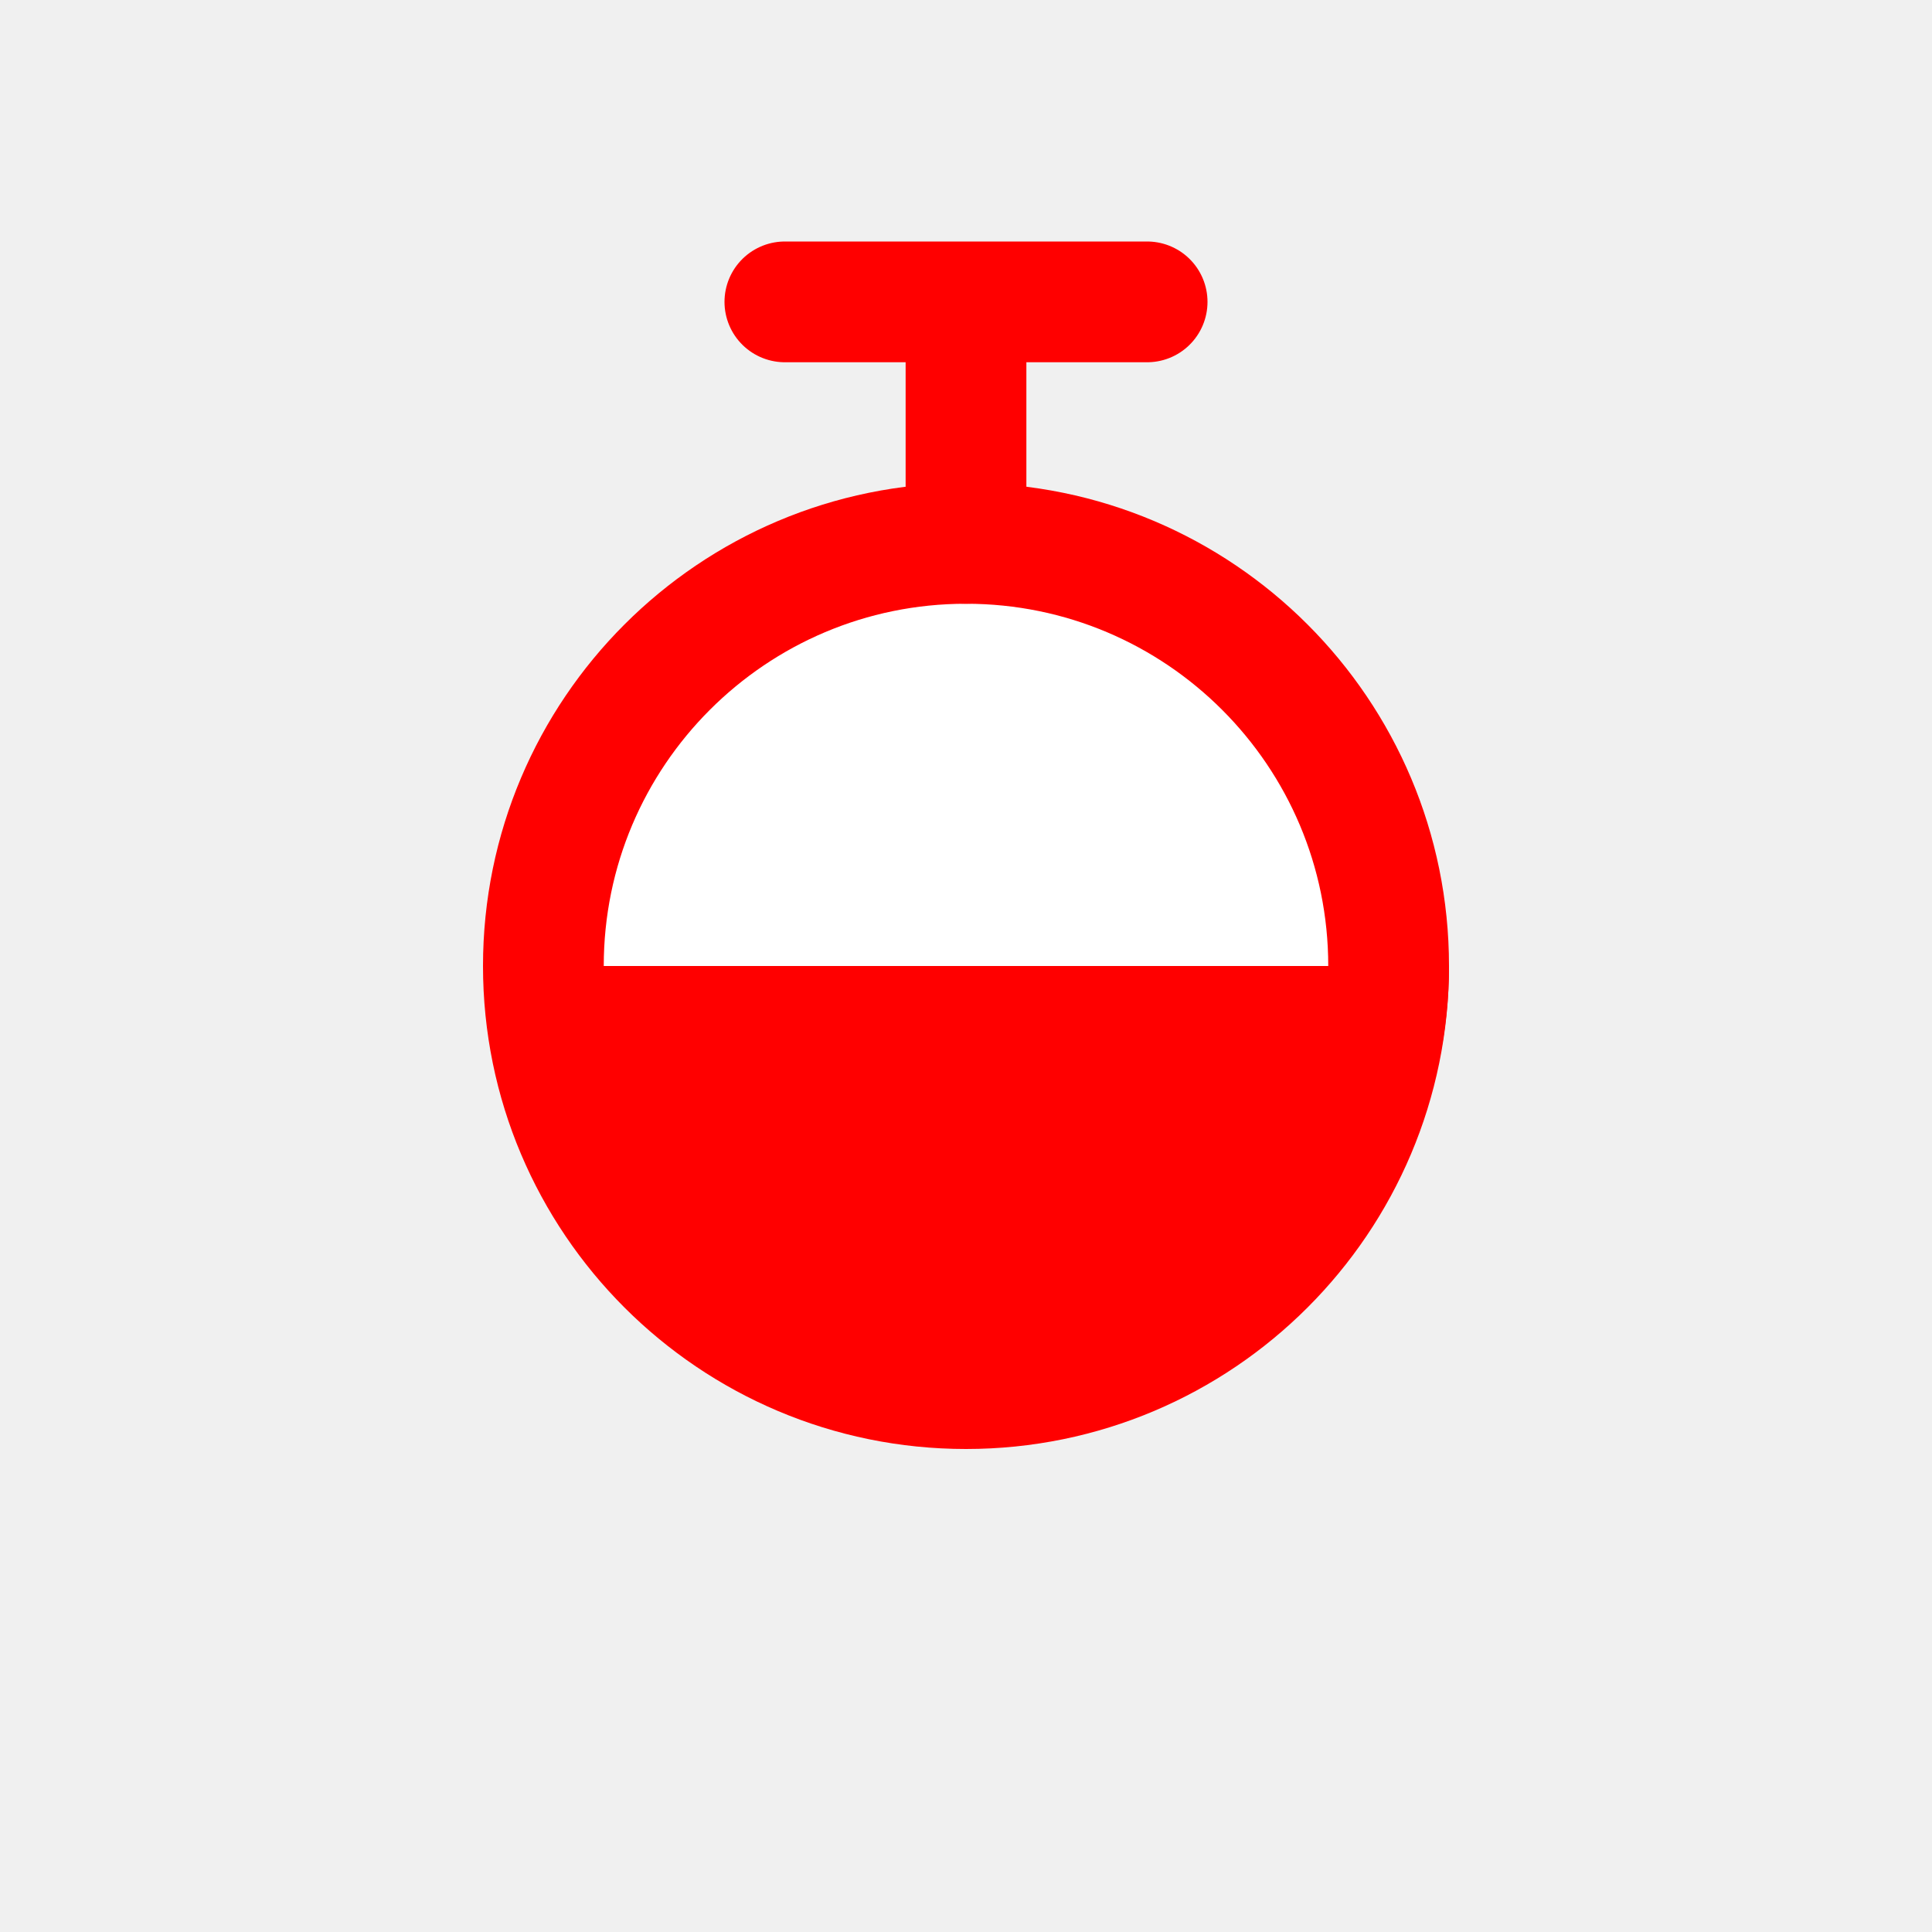
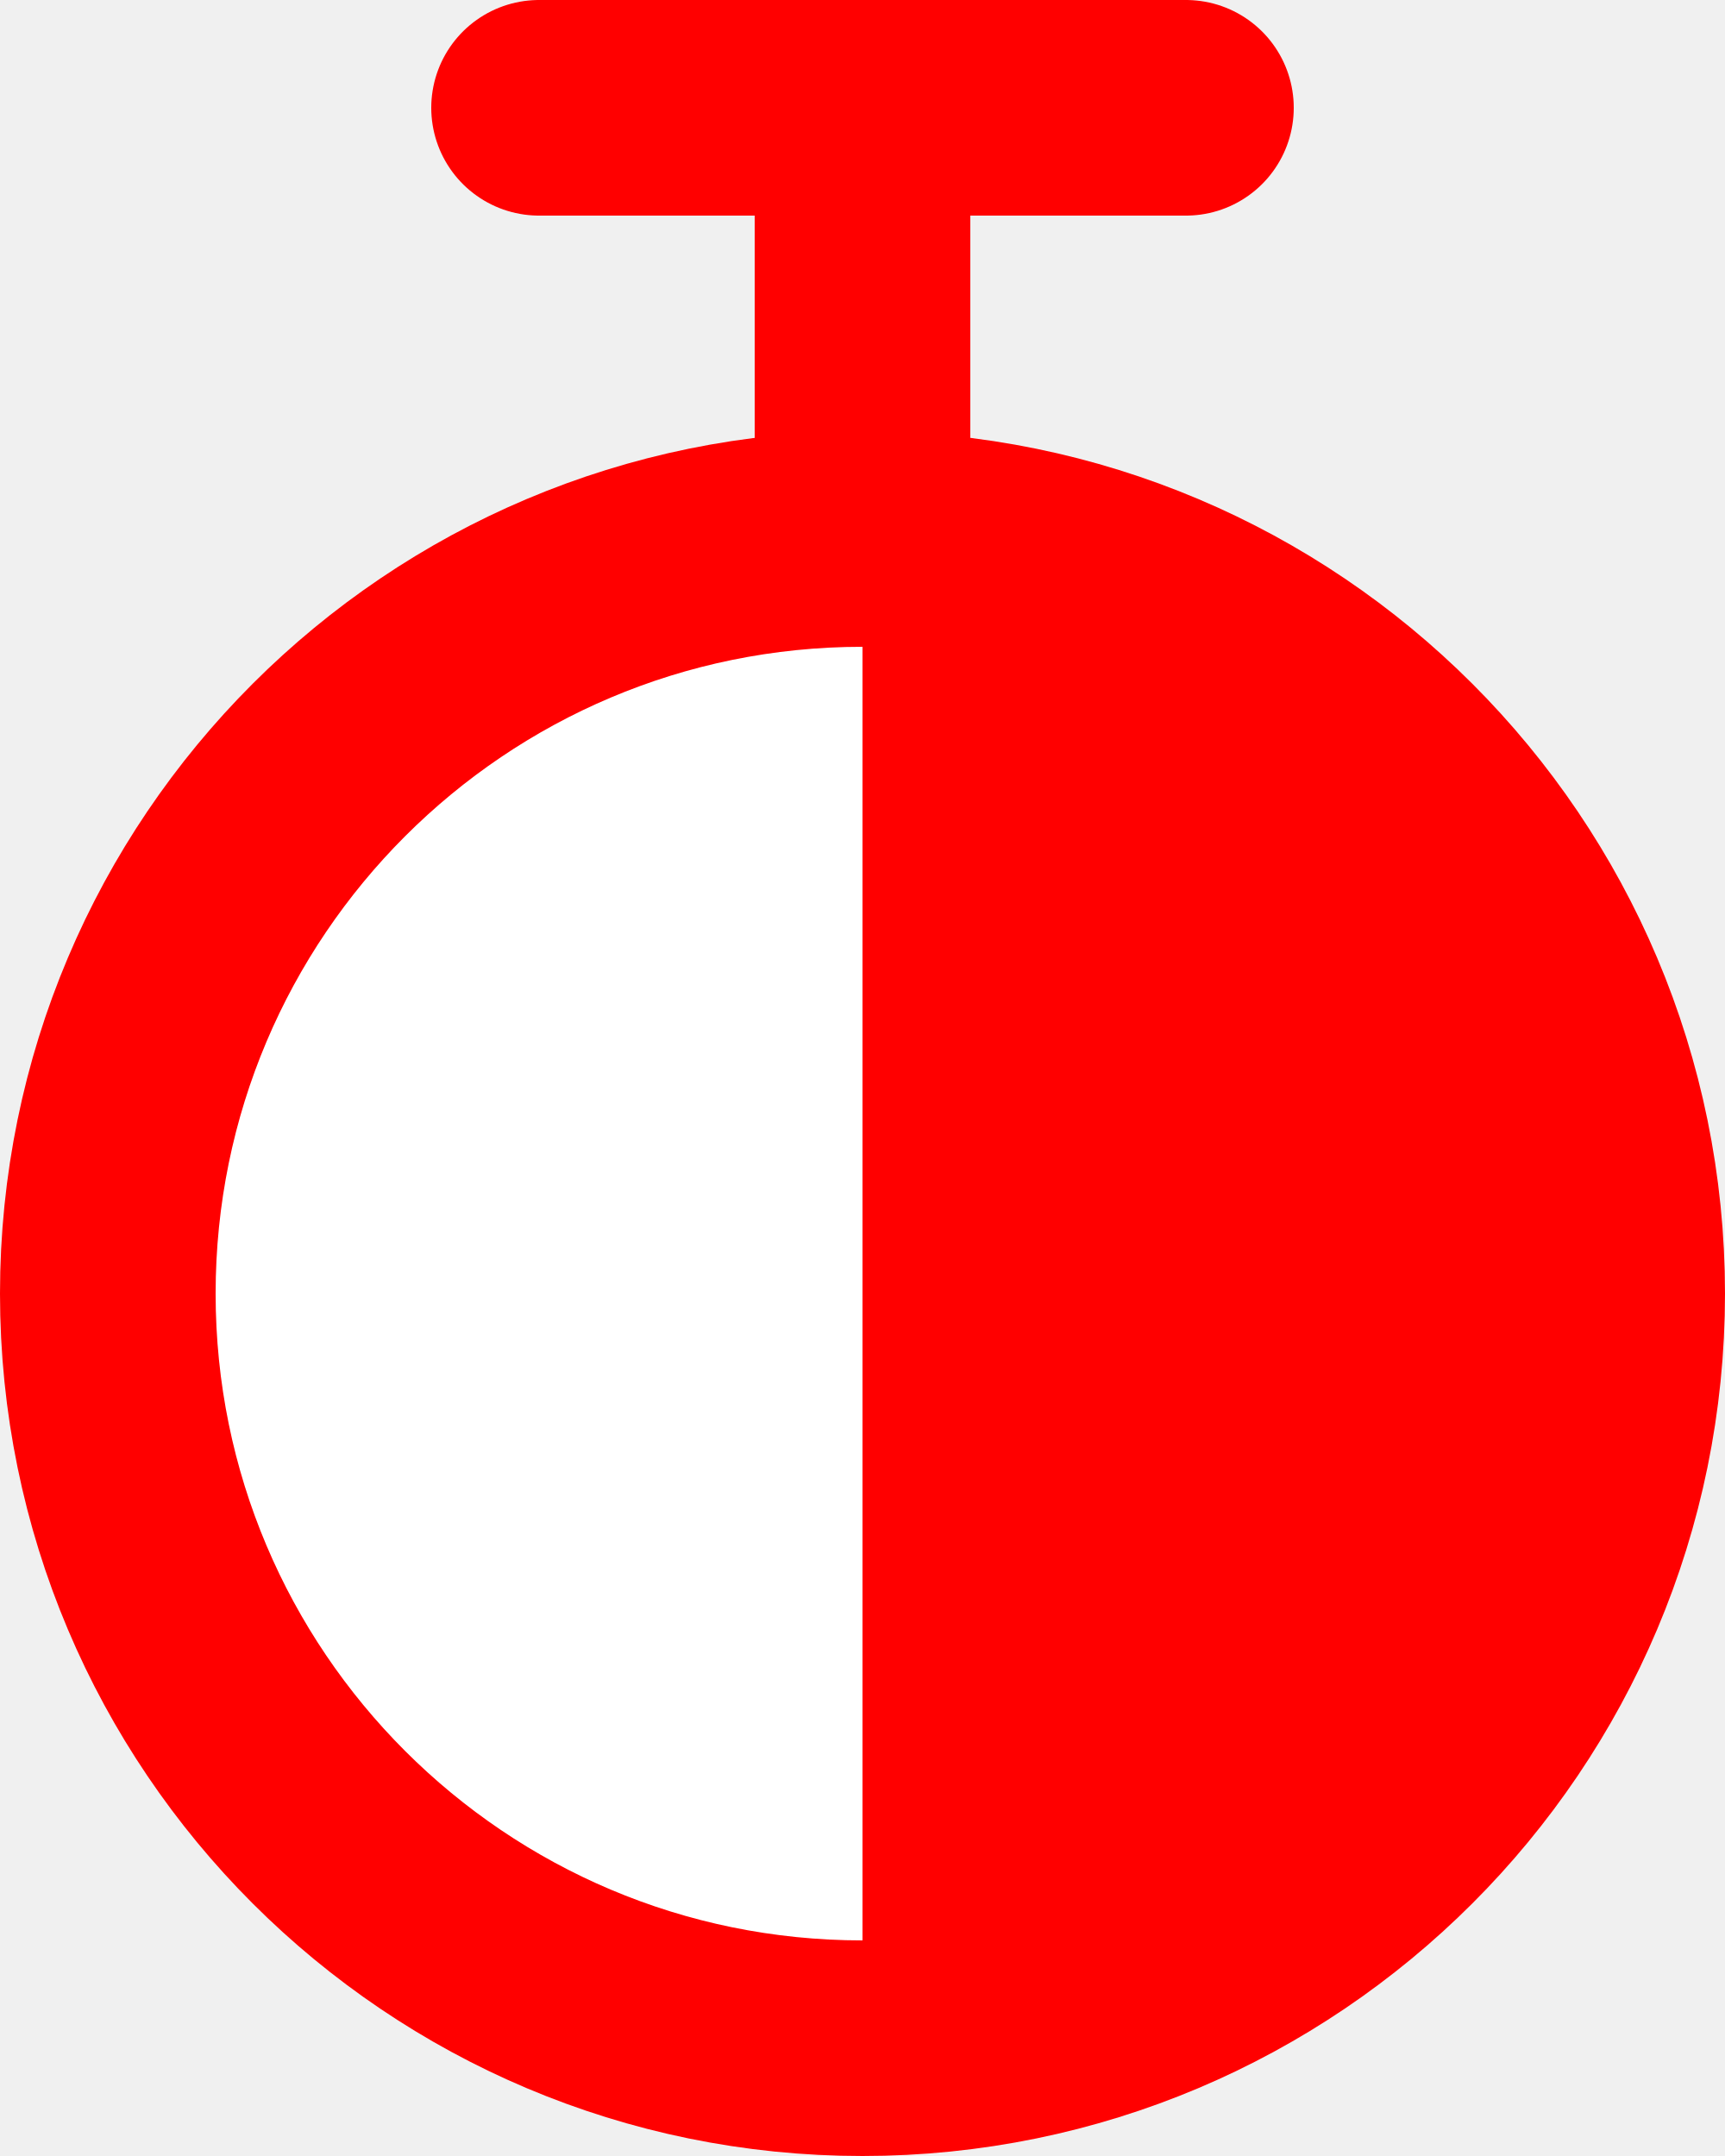
- <svg xmlns="http://www.w3.org/2000/svg" height="32" viewBox="0 0 32 32" width="32" id="pk_bad">
-   <path d="M16,9 A1,1 0 0,1 16,23 A1,1 0 0,1 16,9" stroke="red" stroke-width="2" fill="white" />
-   <path d="M24,16 A1,1 0 0,1 9,16" stroke="red" stroke-width="0" fill="red" />
-   <path d="M16,9 v-4 M13,5 h6" stroke="red" stroke-width="2" stroke-linecap="round" />
+ <svg xmlns="http://www.w3.org/2000/svg" height="20" viewBox="0 0 16 20" width="16" id="pk_bad">
+   <path d="M8,1 v4 M5,1 h6" stroke="red" stroke-width="2" stroke-linecap="round" />
+   <path d="M8,5 A1,1 0 0,1 8,19 A1,1 0 0,1 8,5" stroke="red" stroke-width="2" fill="white" />
+   <path d="M8,5 A1,1 0 0,1 8,19" stroke="red" stroke-width="0" fill="red" />
</svg>
